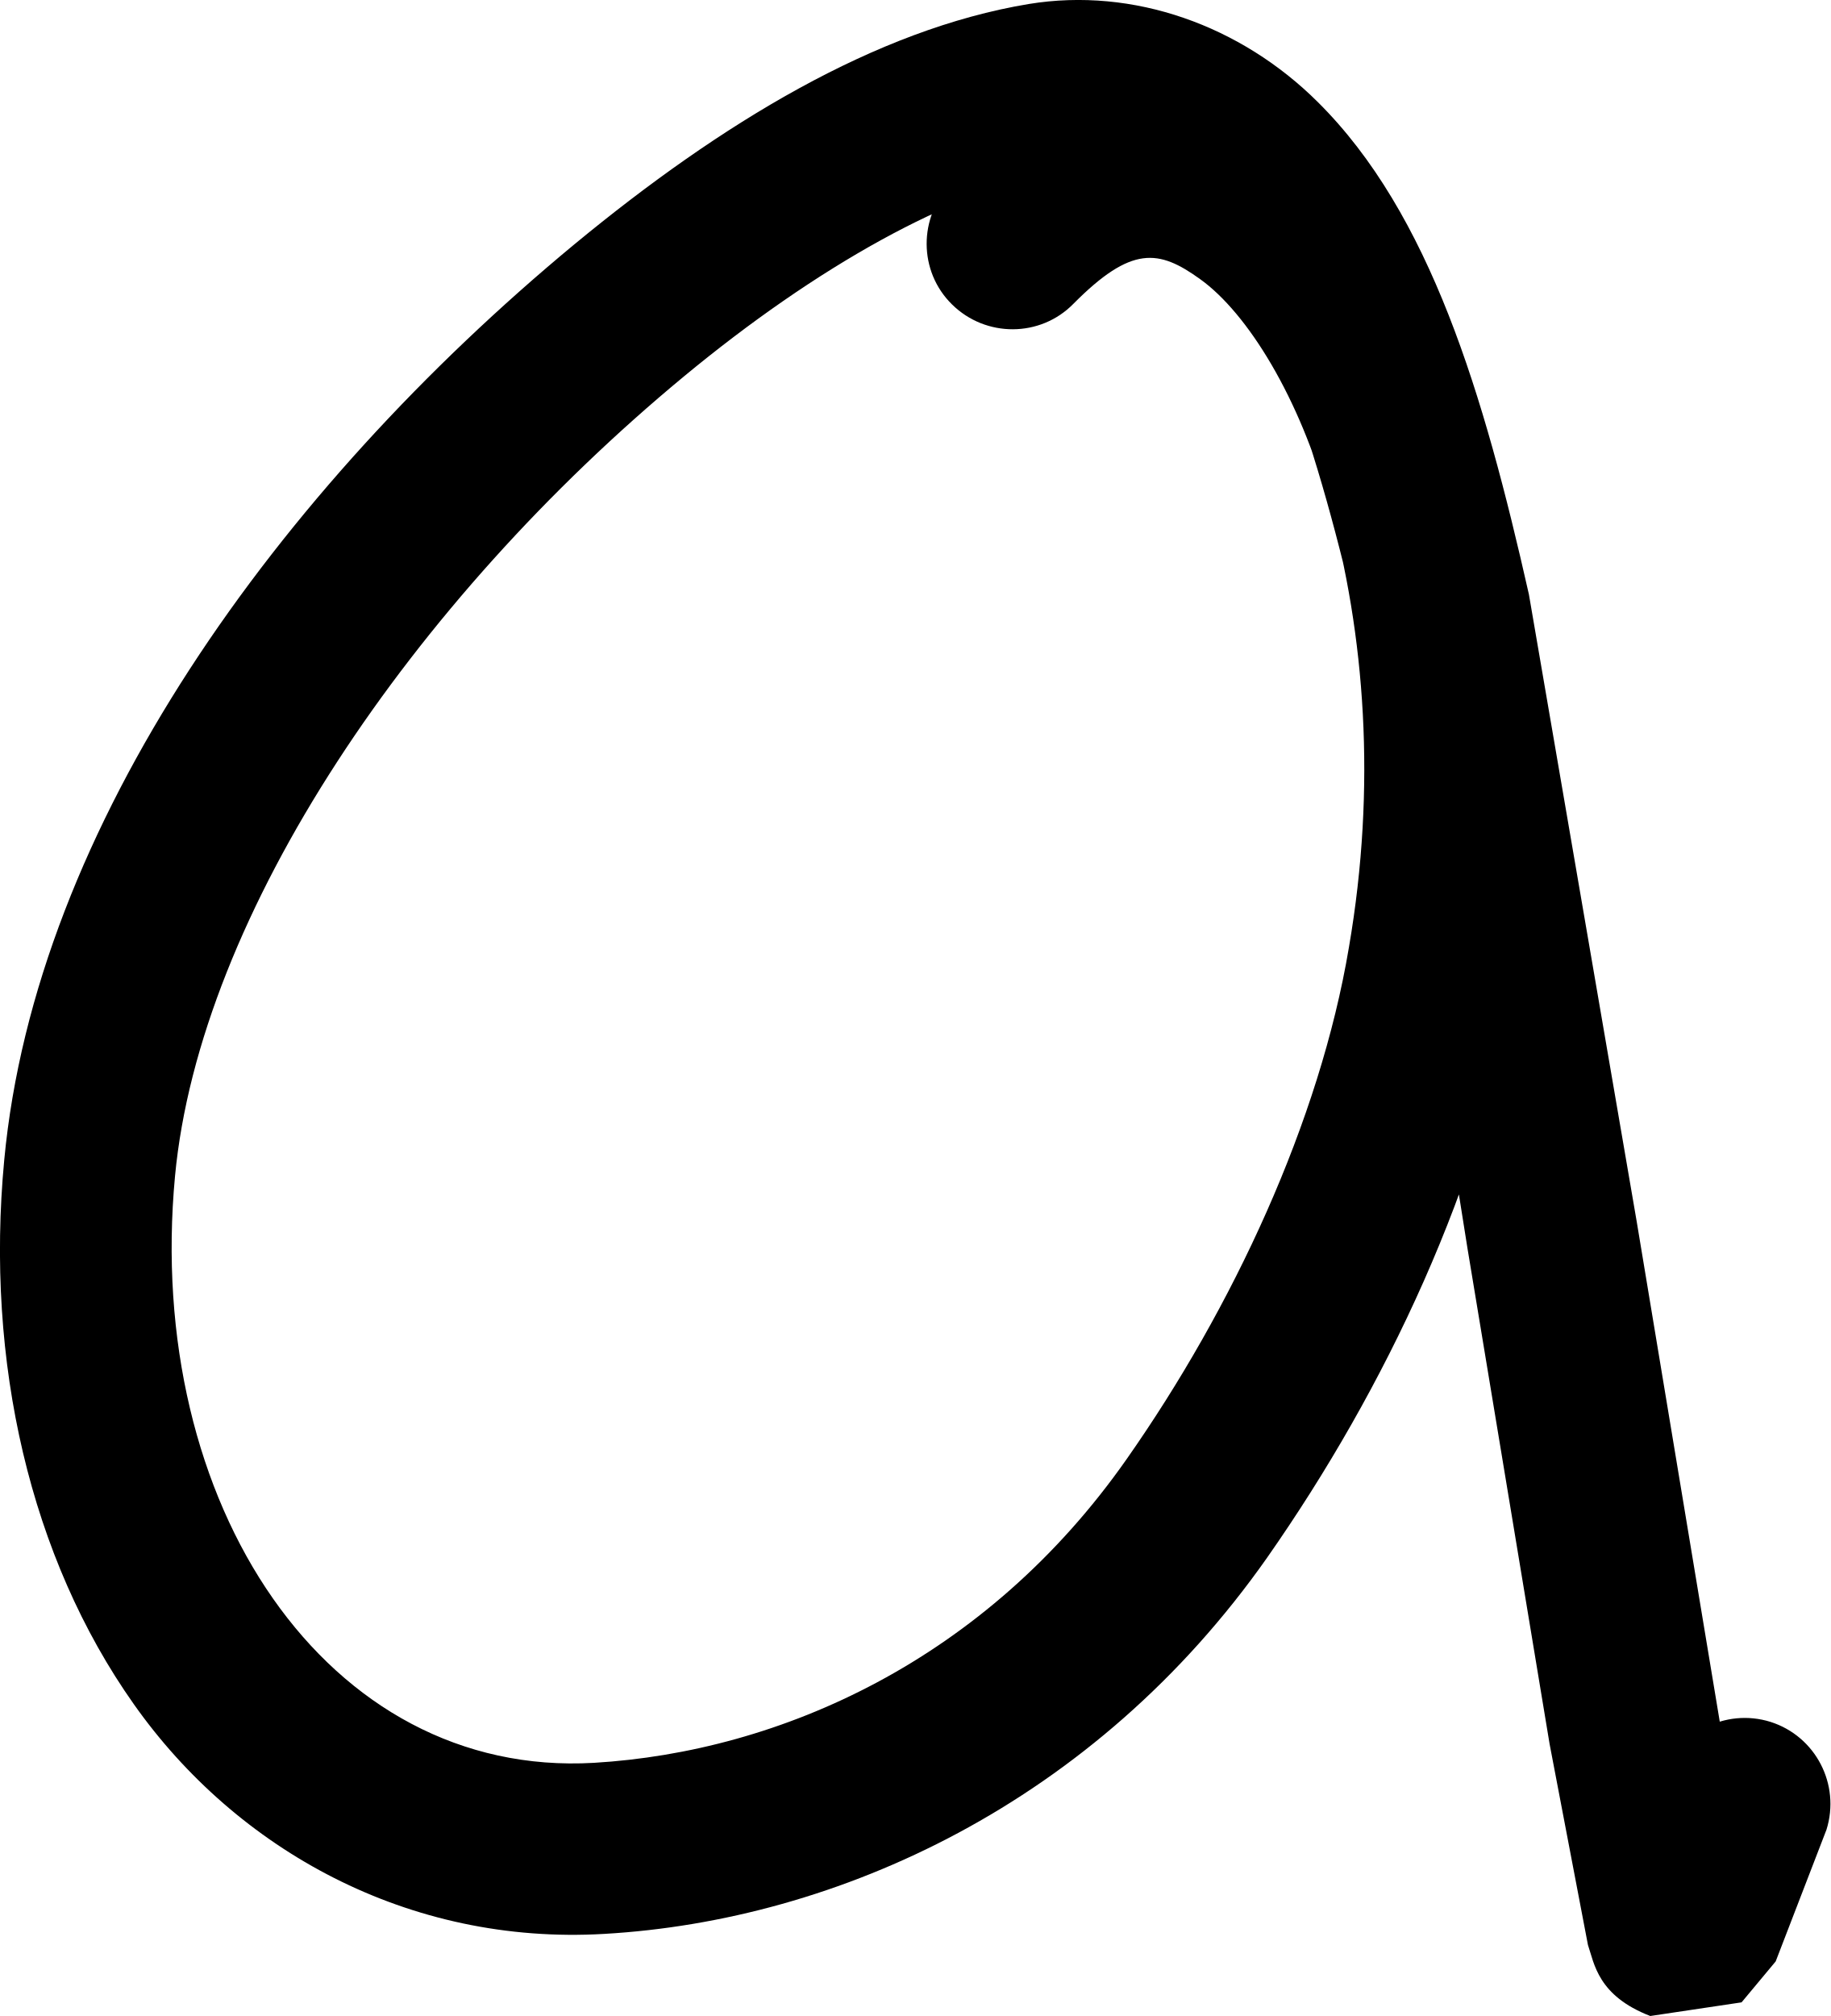
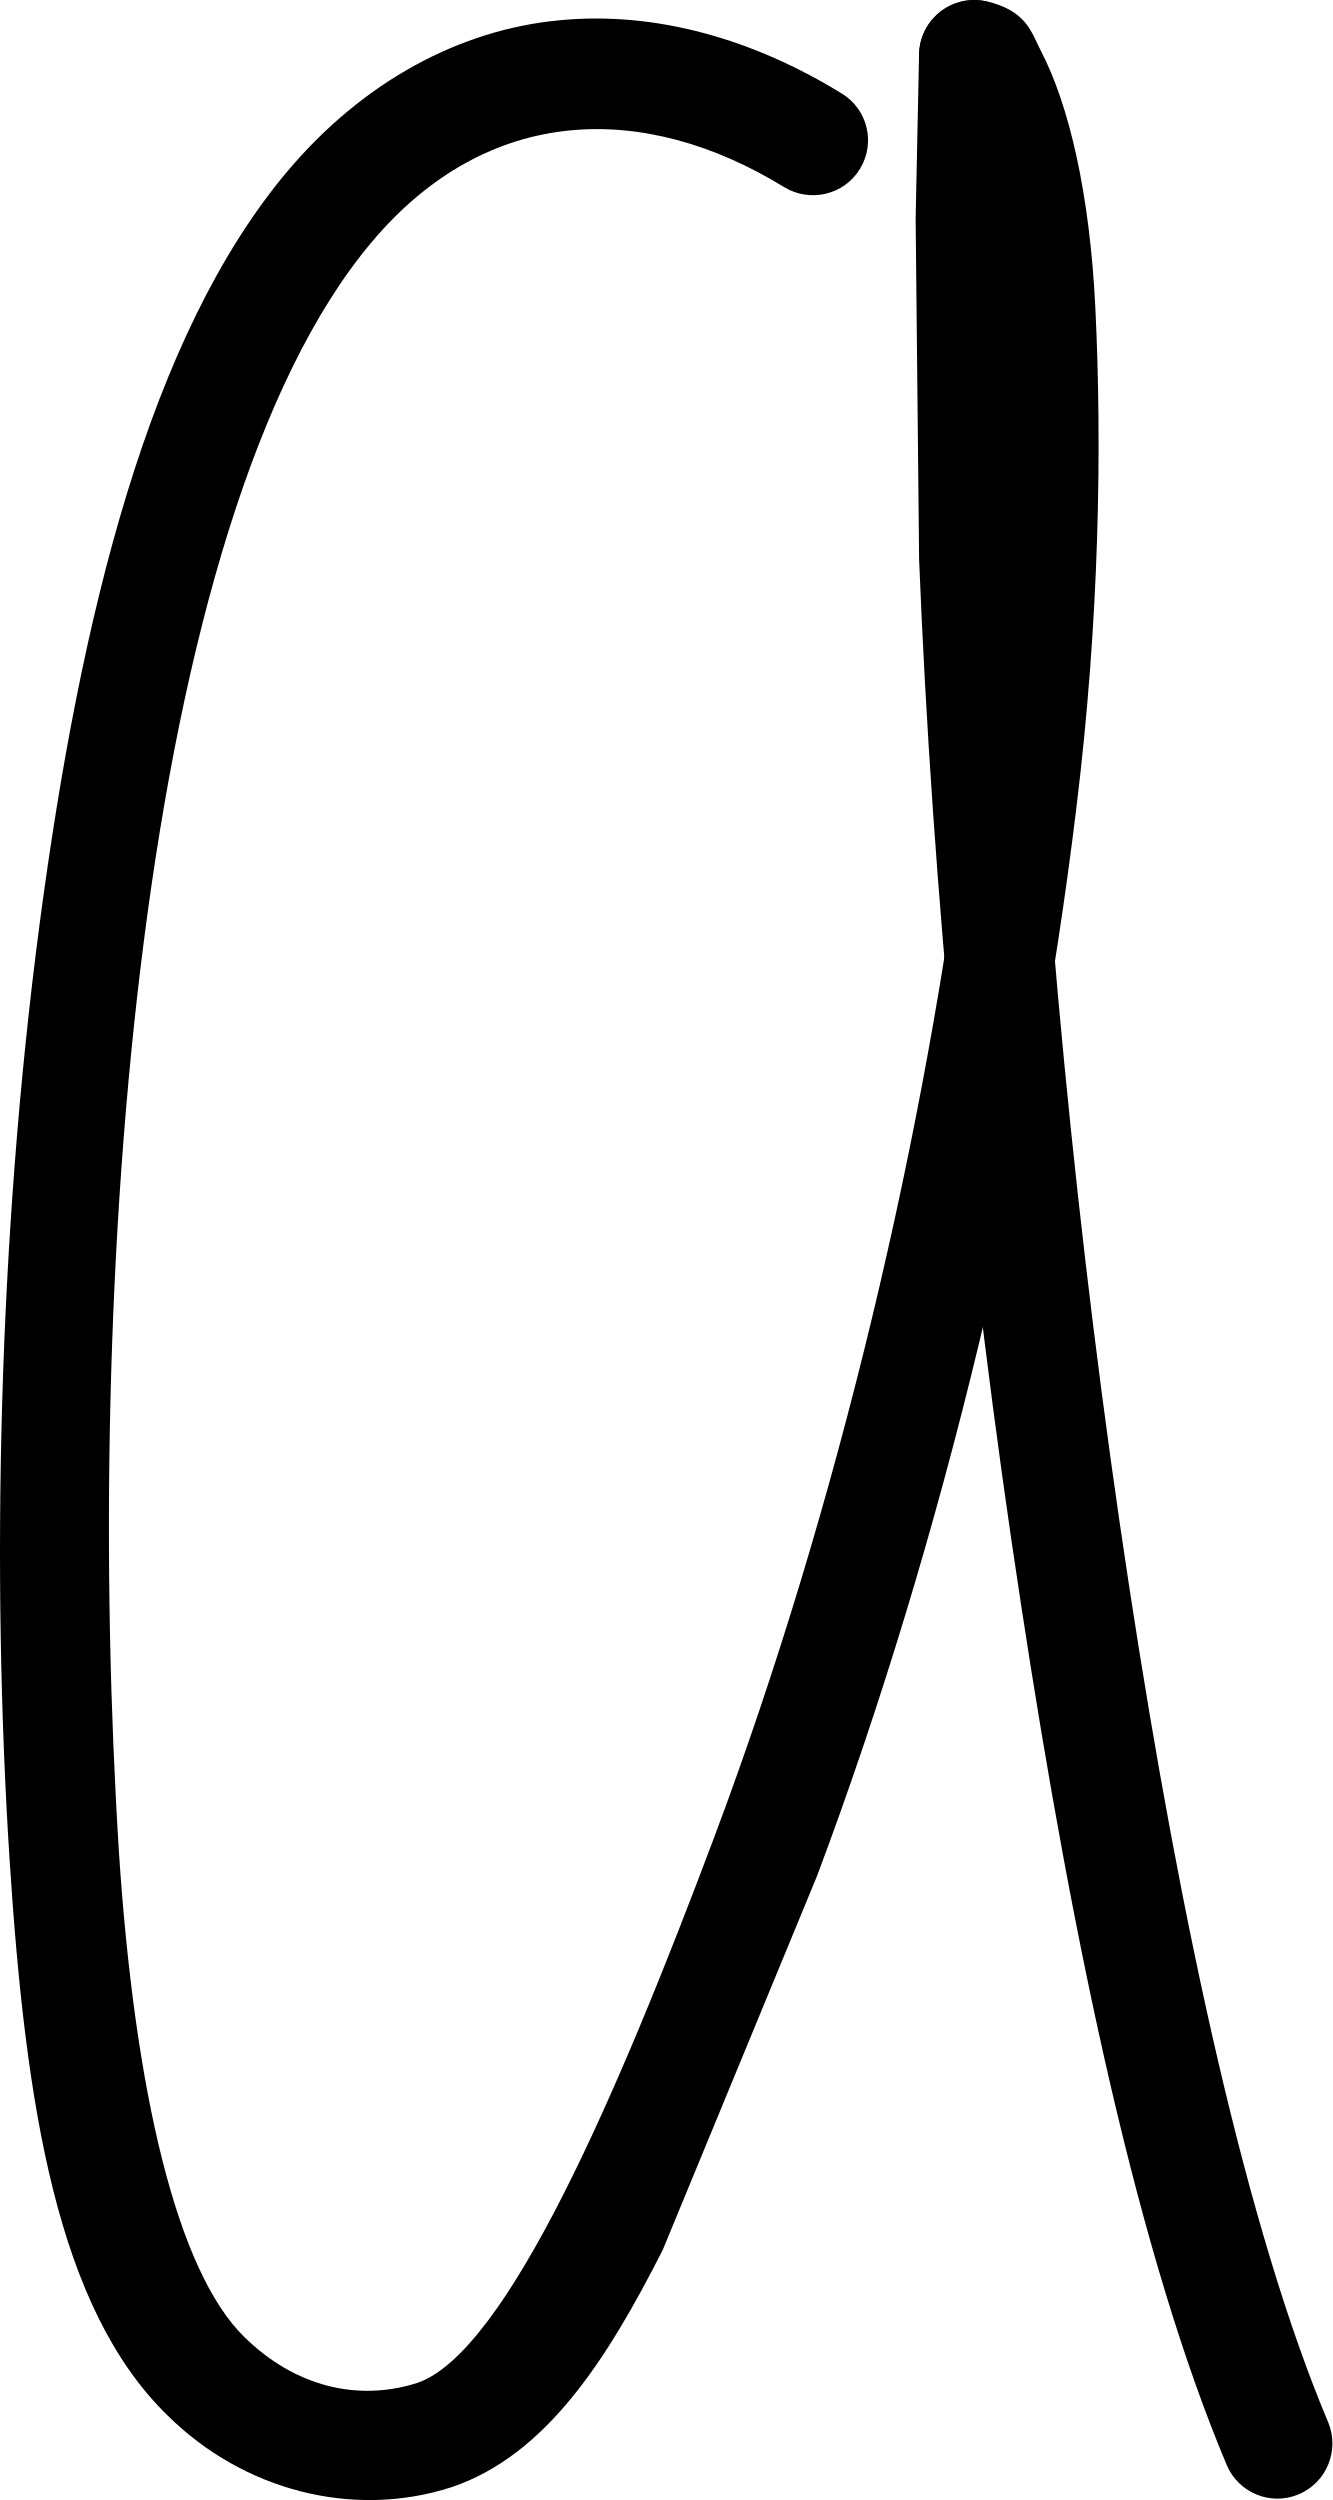
- <svg xmlns="http://www.w3.org/2000/svg" viewBox="0 0 7.780 8.568" width="7.780" height="8.568">
+ <svg xmlns="http://www.w3.org/2000/svg" viewBox="0 0 11.521 21.616" width="11.521" height="21.616">
  <g fill="black" stroke="none">
-     <path d="M 4.563 1.291 C 4.422 1.435 4.190 1.435 4.047 1.294 C 3.904 1.154 3.903 0.923 4.044 0.778 C 4.474 0.345 5.114 0.297 5.526 0.592 C 5.938 0.888 6.199 1.388 6.351 1.946 C 6.532 2.603 6.589 3.355 6.454 4.147 C 6.303 5.029 5.890 5.900 5.387 6.619 C 4.653 7.664 3.559 8.162 2.569 8.219 C 1.736 8.268 1.006 7.862 0.569 7.243 C 0.128 6.619 -0.063 5.787 0.018 4.930 C 0.151 3.512 1.178 2.085 2.442 1.038 C 3.065 0.524 3.722 0.125 4.373 0.017 C 4.819 -0.056 5.275 0.109 5.601 0.433 C 6.080 0.908 6.307 1.675 6.499 2.526 L 6.957 5.190 L 7.306 7.291 L 7.396 7.834 L 7.438 8.028 L 7.423 7.999 L 7.385 7.955 L 7.304 7.899 L 7.184 7.866 L 7.067 7.877 L 6.944 7.942 L 6.915 7.975 L 7.068 7.556 C 7.129 7.364 7.334 7.258 7.526 7.318 C 7.718 7.379 7.824 7.584 7.764 7.776 L 7.548 8.336 L 7.403 8.510 L 7.015 8.568 C 6.792 8.482 6.777 8.345 6.750 8.266 L 6.587 7.412 L 6.238 5.306 C 5.959 3.565 5.683 1.541 5.087 0.950 C 4.898 0.764 4.710 0.702 4.490 0.736 C 4.049 0.809 3.469 1.135 2.907 1.600 C 1.753 2.555 0.849 3.884 0.744 4.998 C 0.613 6.393 1.390 7.558 2.525 7.492 C 3.315 7.445 4.190 7.057 4.790 6.200 C 5.240 5.558 5.610 4.766 5.734 4.026 C 5.852 3.340 5.802 2.696 5.648 2.140 C 5.526 1.693 5.304 1.331 5.101 1.186 C 4.926 1.060 4.810 1.042 4.563 1.291 Z" />
+     <path d="M 7.277 0.808 C 7.502 0.943 7.573 1.237 7.435 1.461 C 7.299 1.685 7.006 1.754 6.782 1.619 C 5.575 0.877 4.223 0.894 3.214 2.093 C 1.189 4.497 0.719 11.122 1.029 16.023 C 1.165 18.076 1.526 19.638 2.116 20.210 C 2.549 20.634 3.092 20.768 3.607 20.604 C 4.379 20.342 5.341 18.109 6.176 15.884 C 7.253 13.013 8.007 9.782 8.362 6.894 C 8.558 5.293 8.577 3.841 8.523 2.710 L 8.298 1.253 L 8.157 0.880 L 8.134 0.836 L 8.171 0.873 L 8.320 0.939 C 8.062 0.882 7.903 0.626 7.959 0.372 C 8.017 0.114 8.272 -0.046 8.527 0.011 C 8.882 0.092 8.920 0.288 8.999 0.438 C 9.245 0.910 9.423 1.678 9.471 2.665 C 9.528 3.845 9.509 5.346 9.304 7.008 C 8.942 9.972 8.174 13.263 7.065 16.219 L 5.731 19.452 C 5.250 20.401 4.723 21.228 3.905 21.505 C 3.049 21.782 2.104 21.531 1.454 20.890 C 0.493 19.960 0.221 18.212 0.083 16.082 C -0.075 13.618 -0.017 10.716 0.342 7.993 C 0.696 5.315 1.291 2.899 2.486 1.480 C 3.144 0.700 3.981 0.257 4.831 0.176 C 5.675 0.092 6.526 0.345 7.277 0.808 Z" />
+     <path d="M 7.947 0.447 C 7.964 0.188 8.188 -0.013 8.451 0.002 C 8.712 0.016 8.910 0.240 8.896 0.502 L 8.866 1.899 L 8.896 4.802 C 9.008 7.576 9.309 10.745 9.765 13.728 C 10.213 16.662 10.786 19.287 11.484 20.944 C 11.584 21.186 11.472 21.464 11.229 21.567 C 10.987 21.669 10.709 21.555 10.607 21.314 C 9.848 19.511 9.281 16.846 8.828 13.872 C 8.365 10.850 8.059 7.652 7.947 4.838 L 7.917 1.890 L 7.947 0.447 Z" />
  </g>
</svg>
